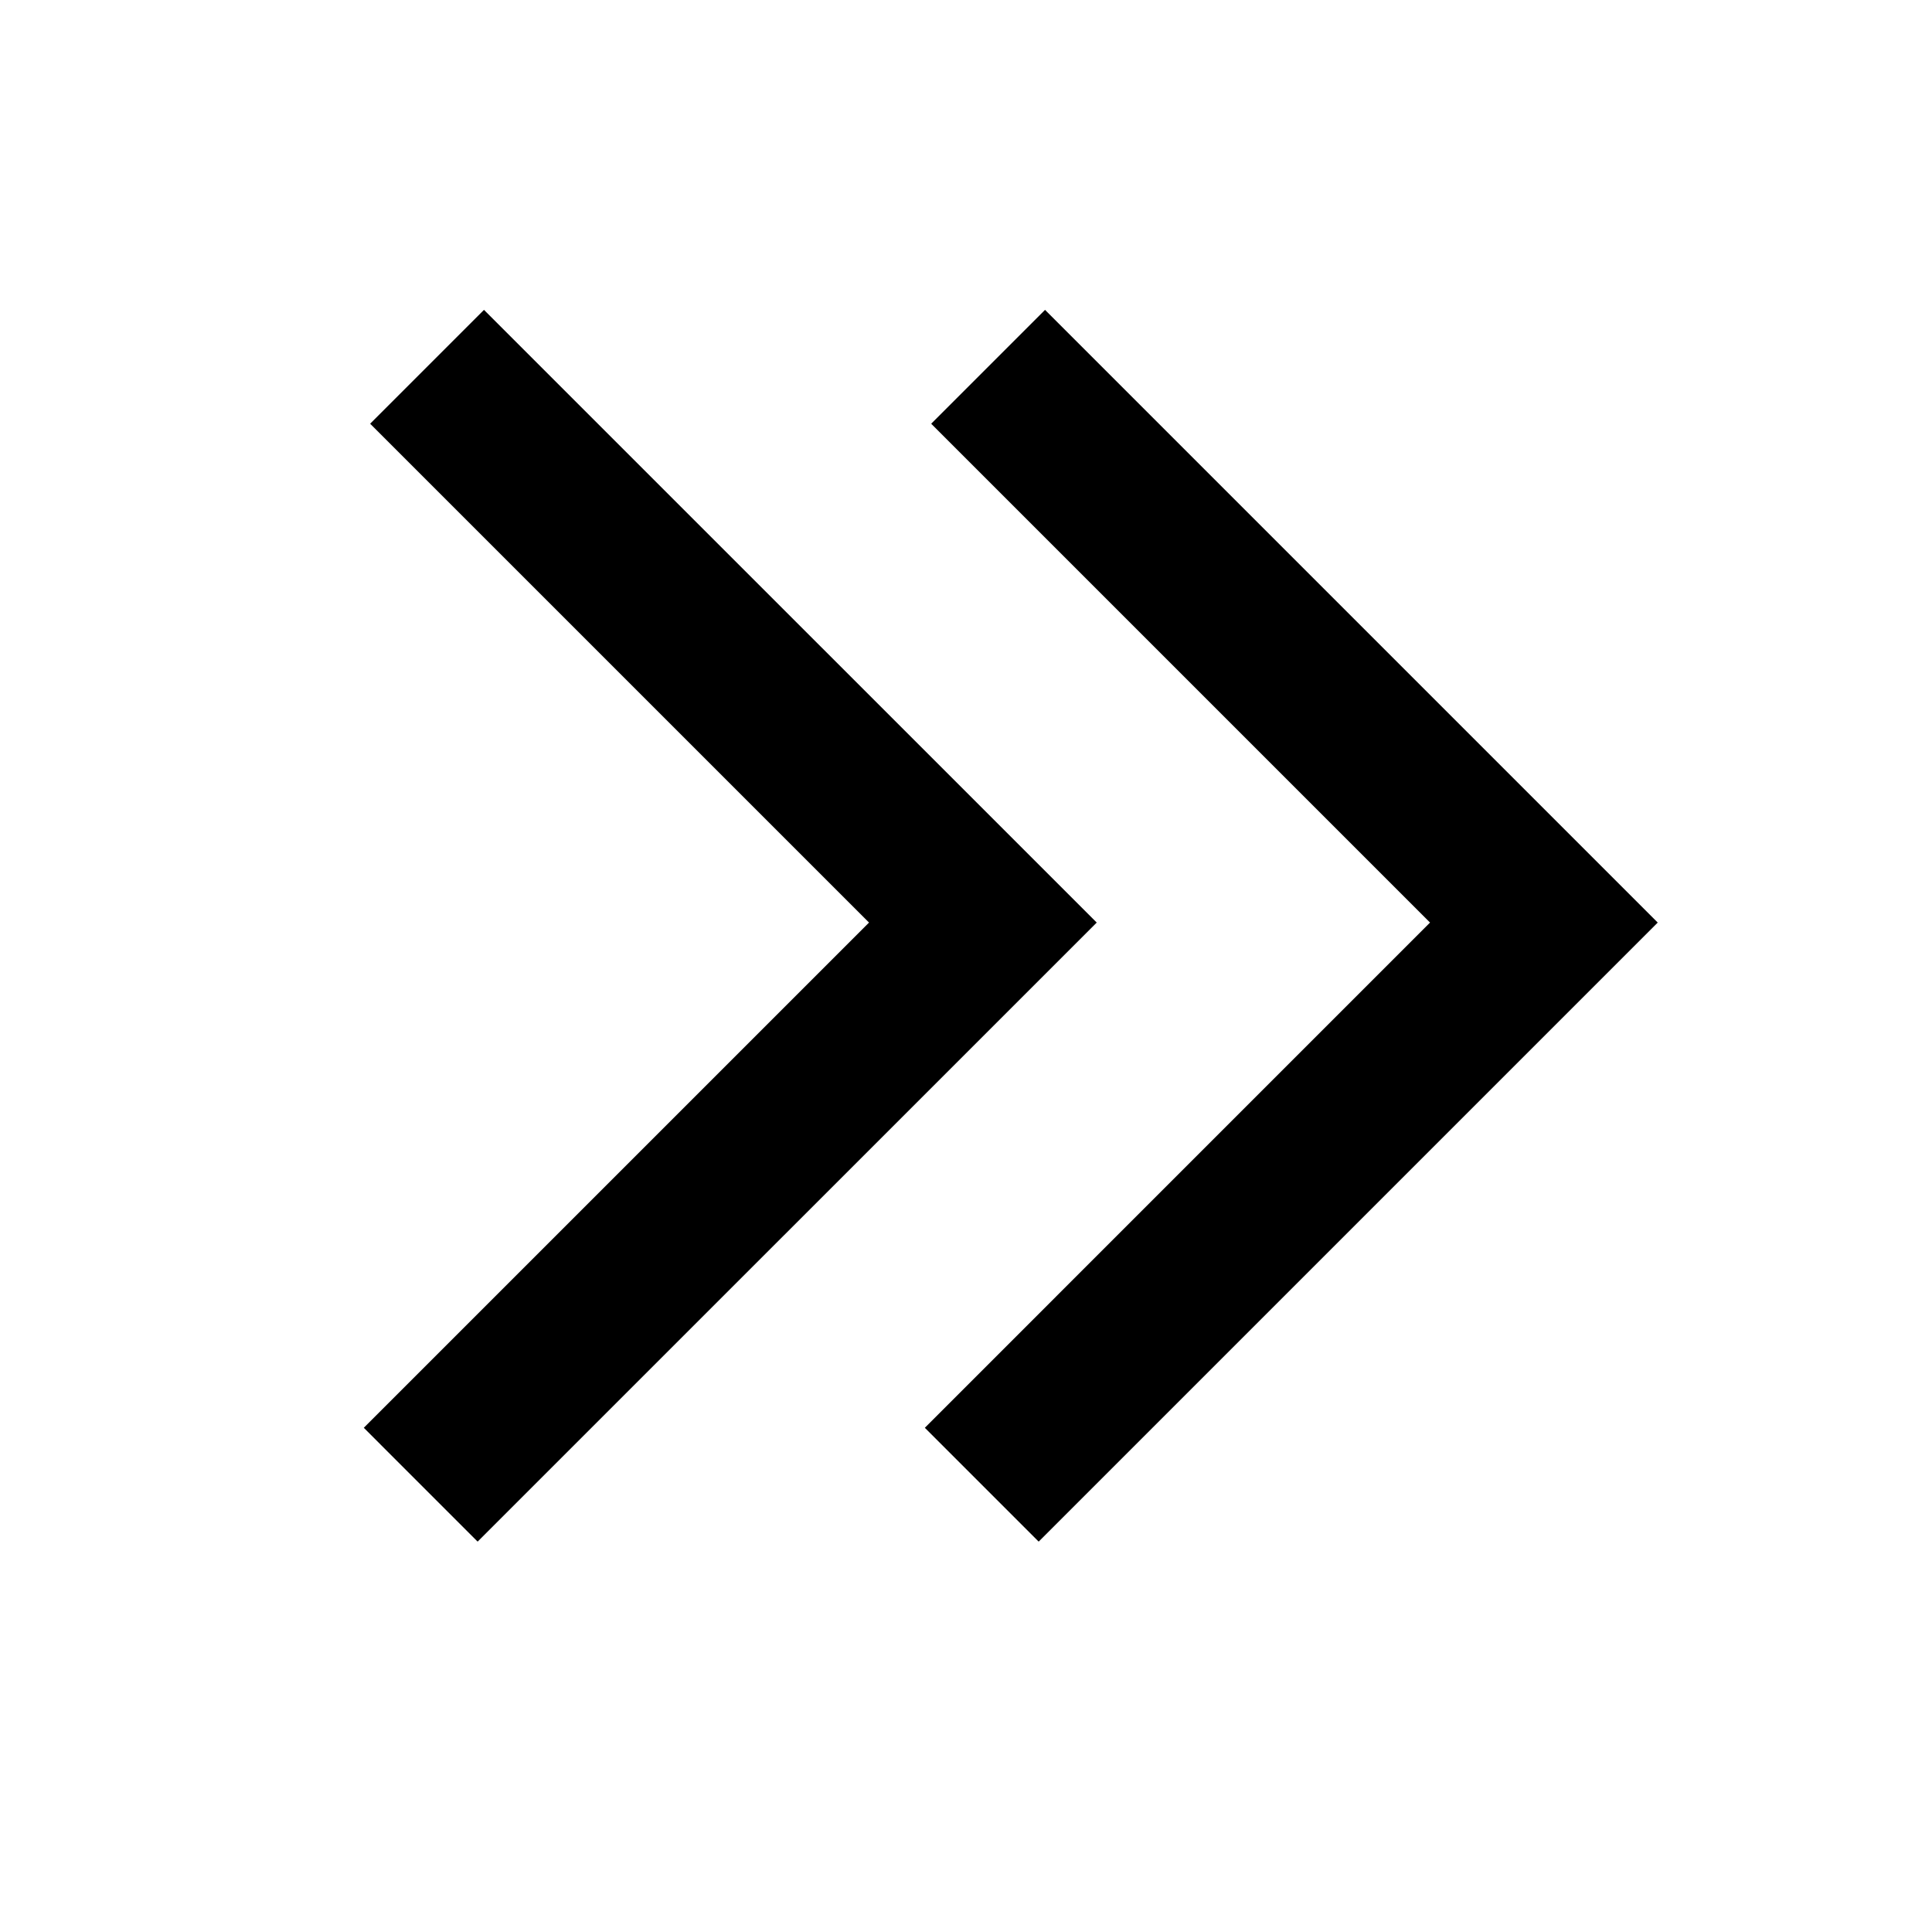
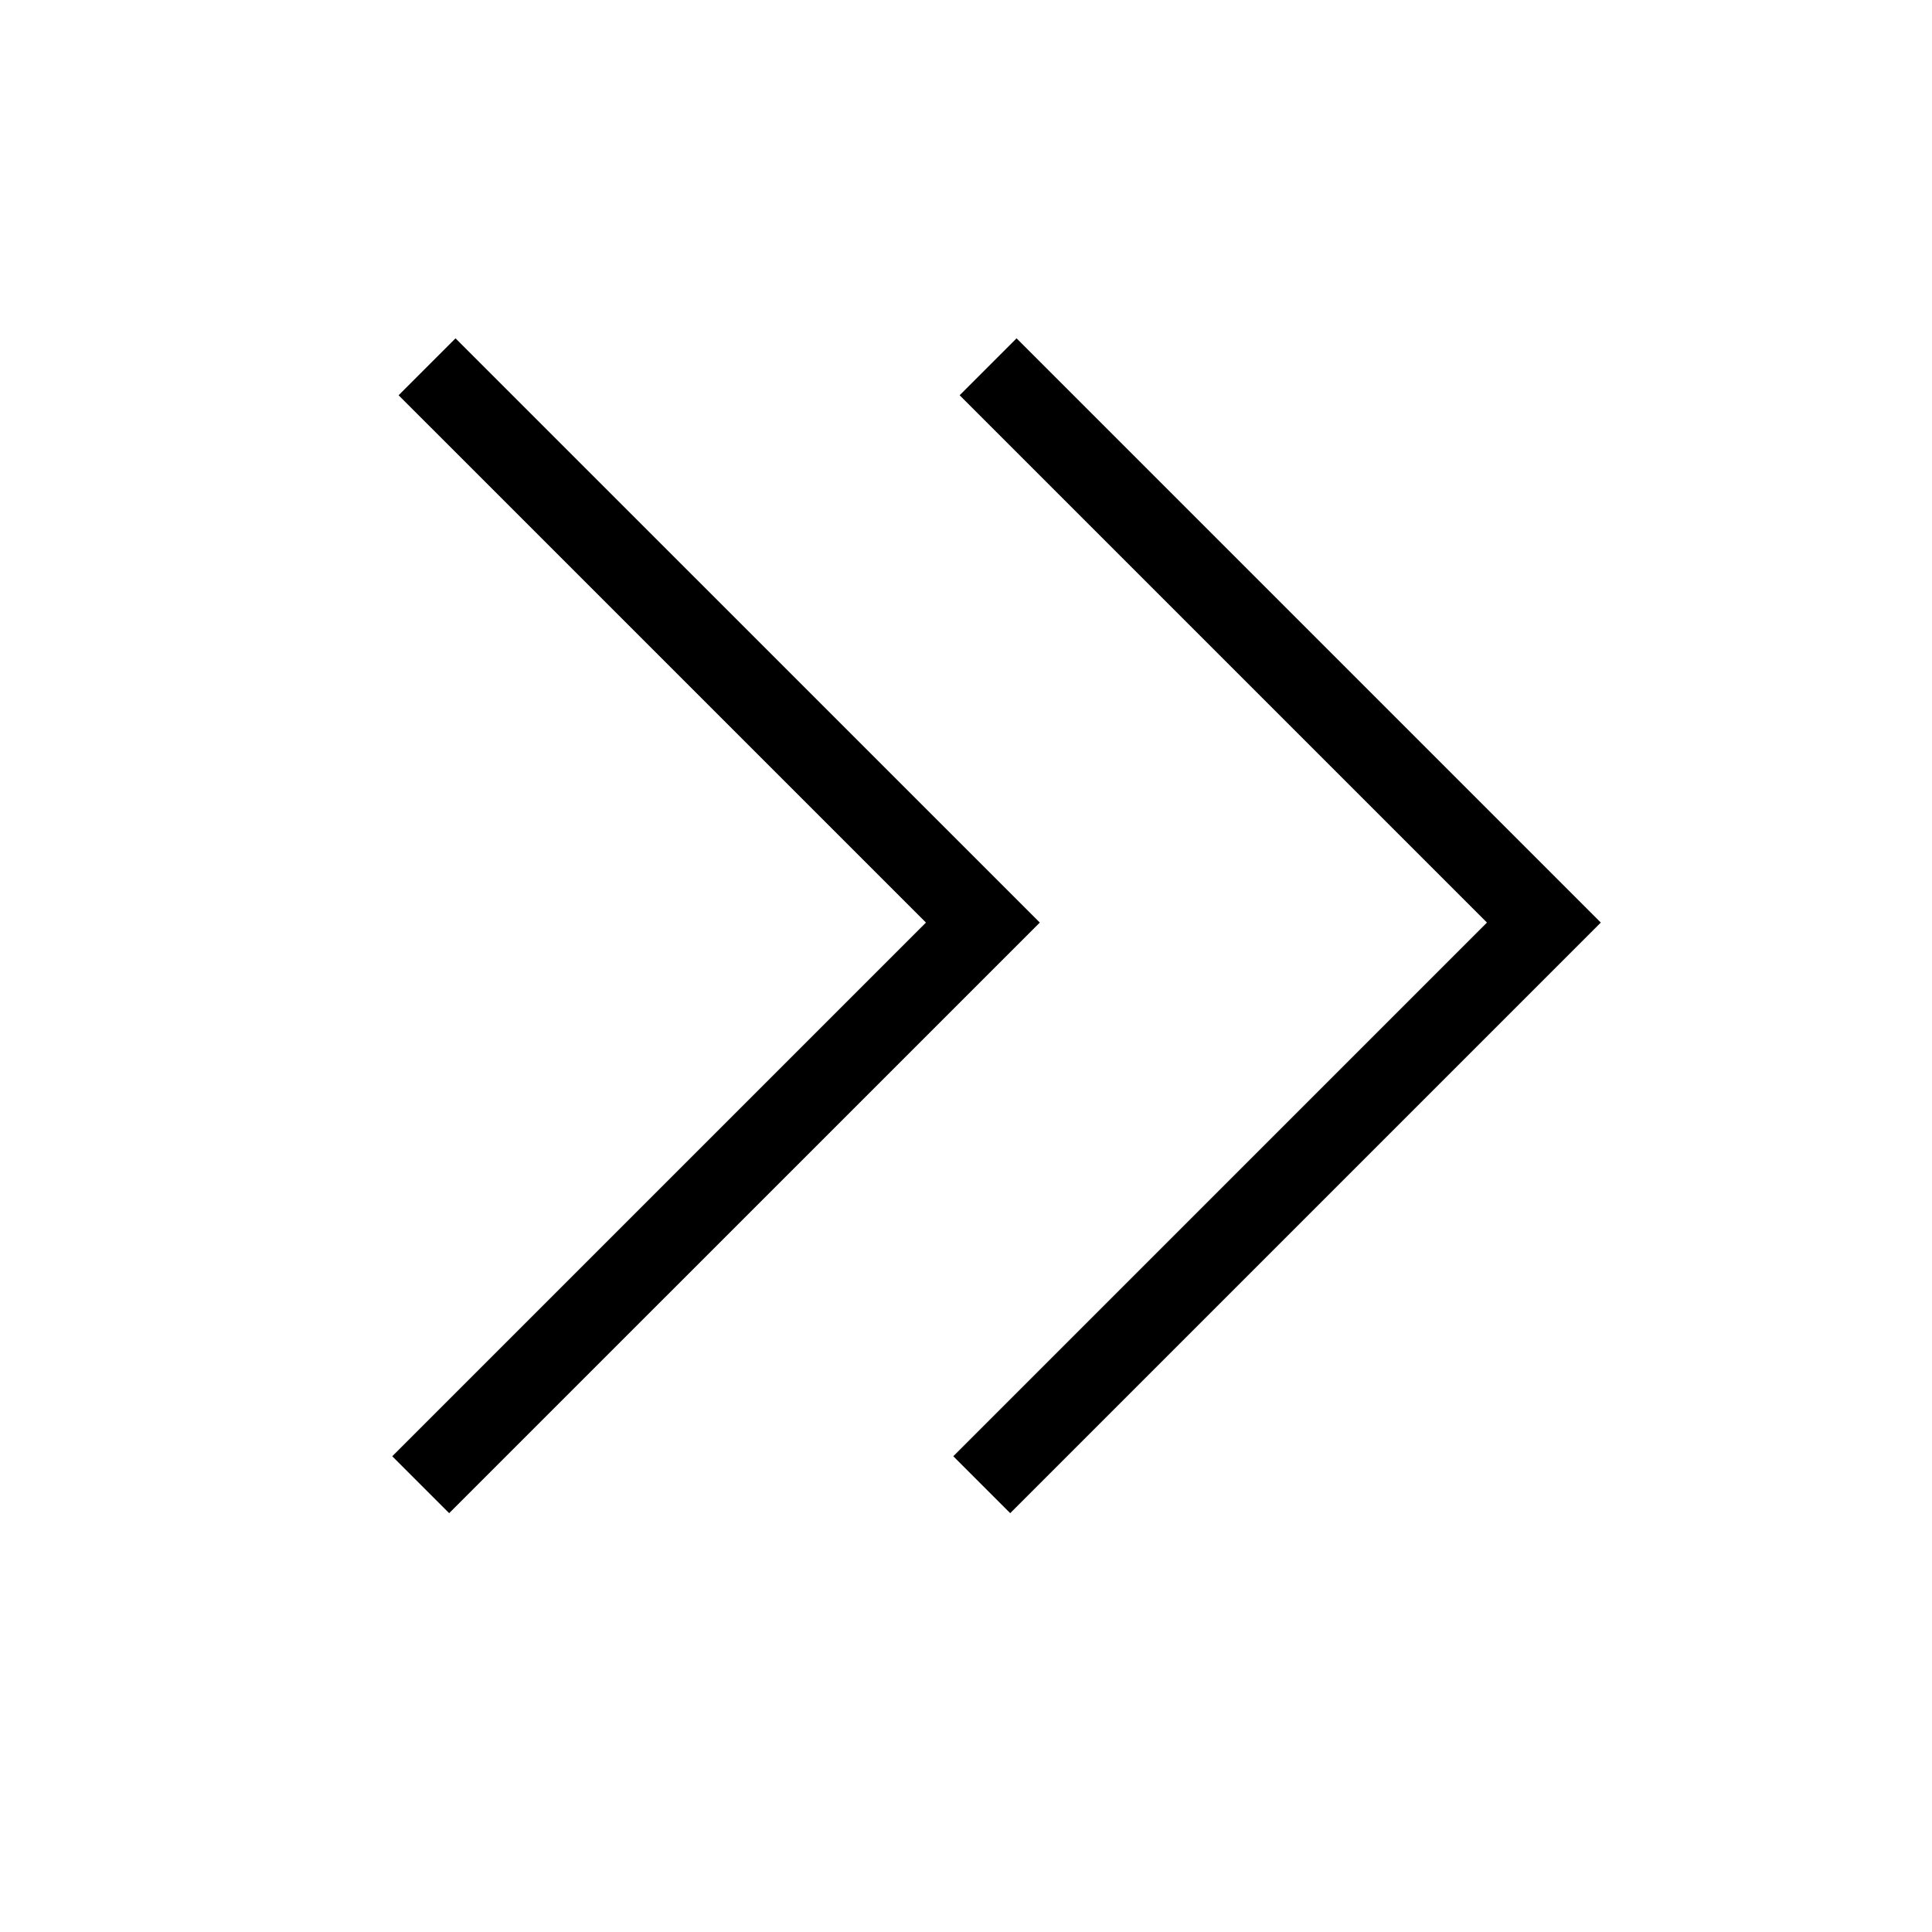
<svg xmlns="http://www.w3.org/2000/svg" width="48" height="48" viewBox="0 0 48 48" version="1.1" id="svg1" xml:space="preserve">
  <defs id="defs1" />
  <g id="DarkThemeEnabledLayer" style="display:inline" transform="matrix(-1,0,0,1,48.81036,0)">
-     <g id="g1" transform="translate(4.0932535e-7,-1)" style="stroke:#000000">
-       <path style="fill:none;stroke:#000000;stroke-width:4;stroke-linecap:butt;stroke-linejoin:miter;stroke-dasharray:none;stroke-opacity:1" d="M 24.261,10.113 10.453,23.921 24.419,37.887" id="path2" />
-       <path style="display:inline;fill:none;stroke:#000000;stroke-width:4;stroke-linecap:butt;stroke-linejoin:miter;stroke-dasharray:none;stroke-opacity:1" d="M 38.2,10.113 24.391,23.921 38.358,37.887" id="path2-6" />
-     </g>
+     <path style="fill:none;stroke:#000000;stroke-width:2;stroke-linecap:butt;stroke-linejoin:miter;stroke-dasharray:none;stroke-opacity:1" d="M 24.261,9.113 10.453,22.921 24.419,36.887" id="path2" />
+     <path style="display:inline;fill:none;stroke:#000000;stroke-width:2;stroke-linecap:butt;stroke-linejoin:miter;stroke-dasharray:none;stroke-opacity:1" d="M 38.2,9.113 24.391,22.921 38.358,36.887" id="path2-6" />
  </g>
</svg>
